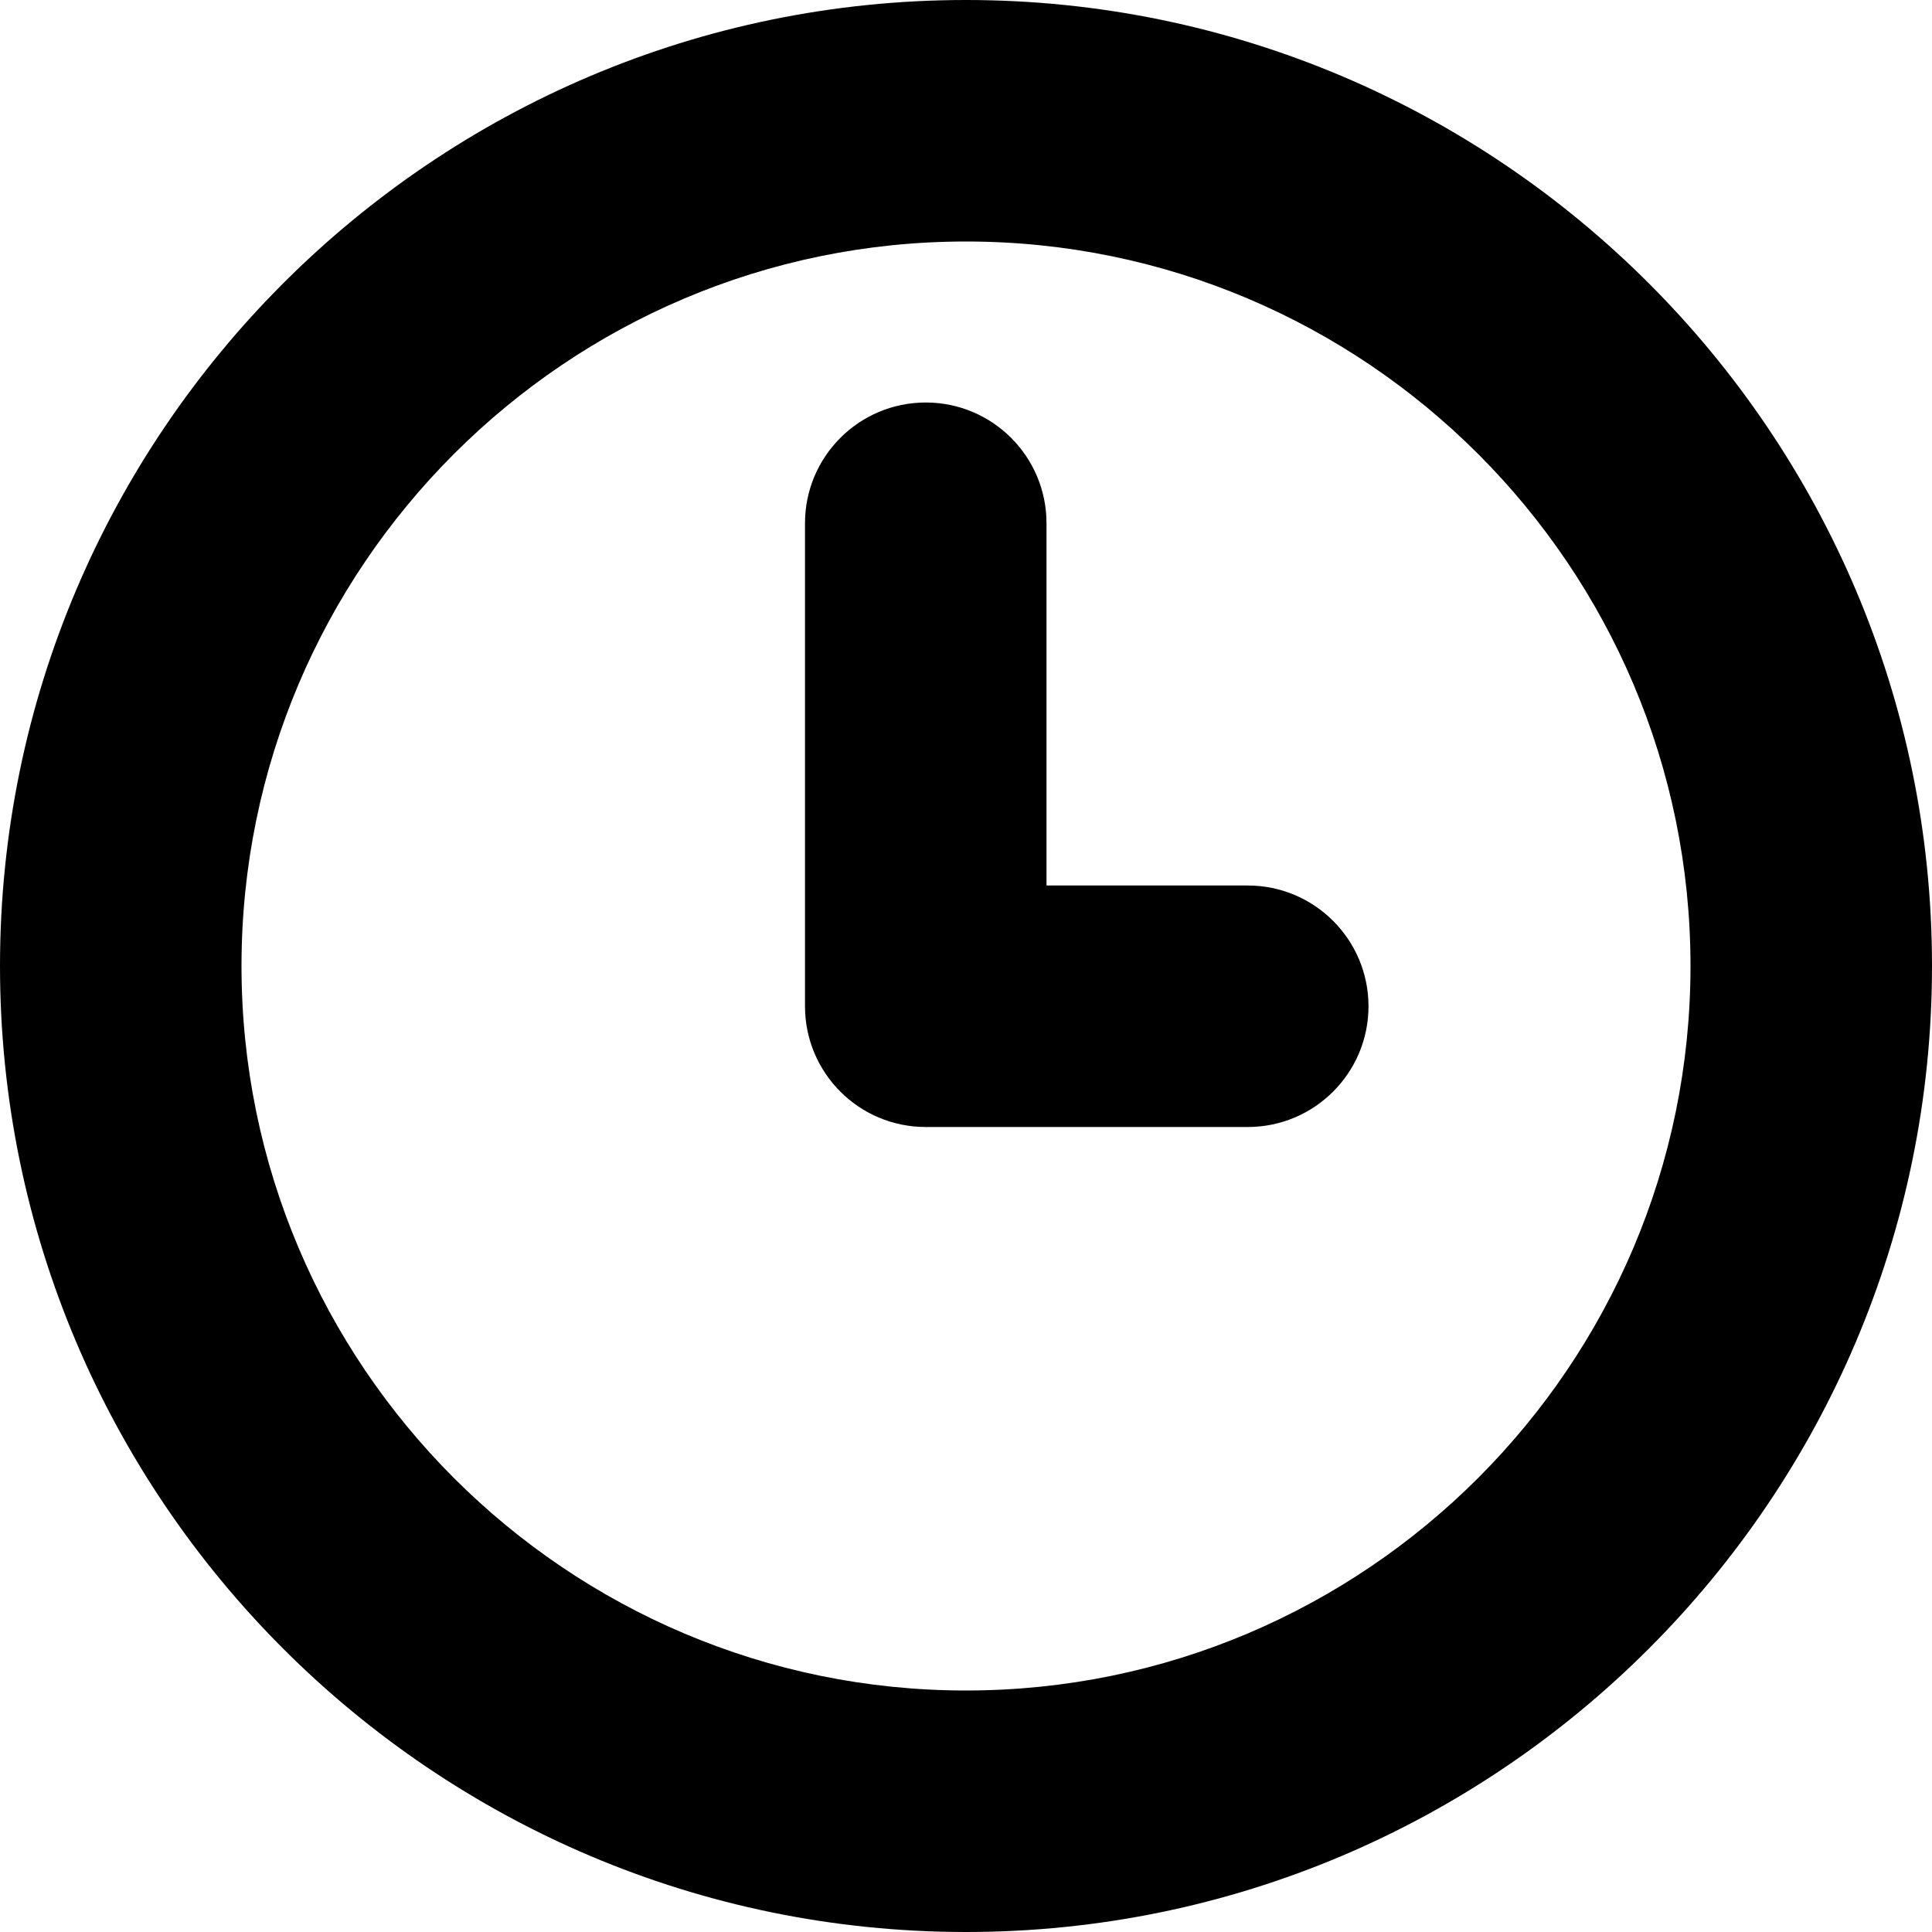
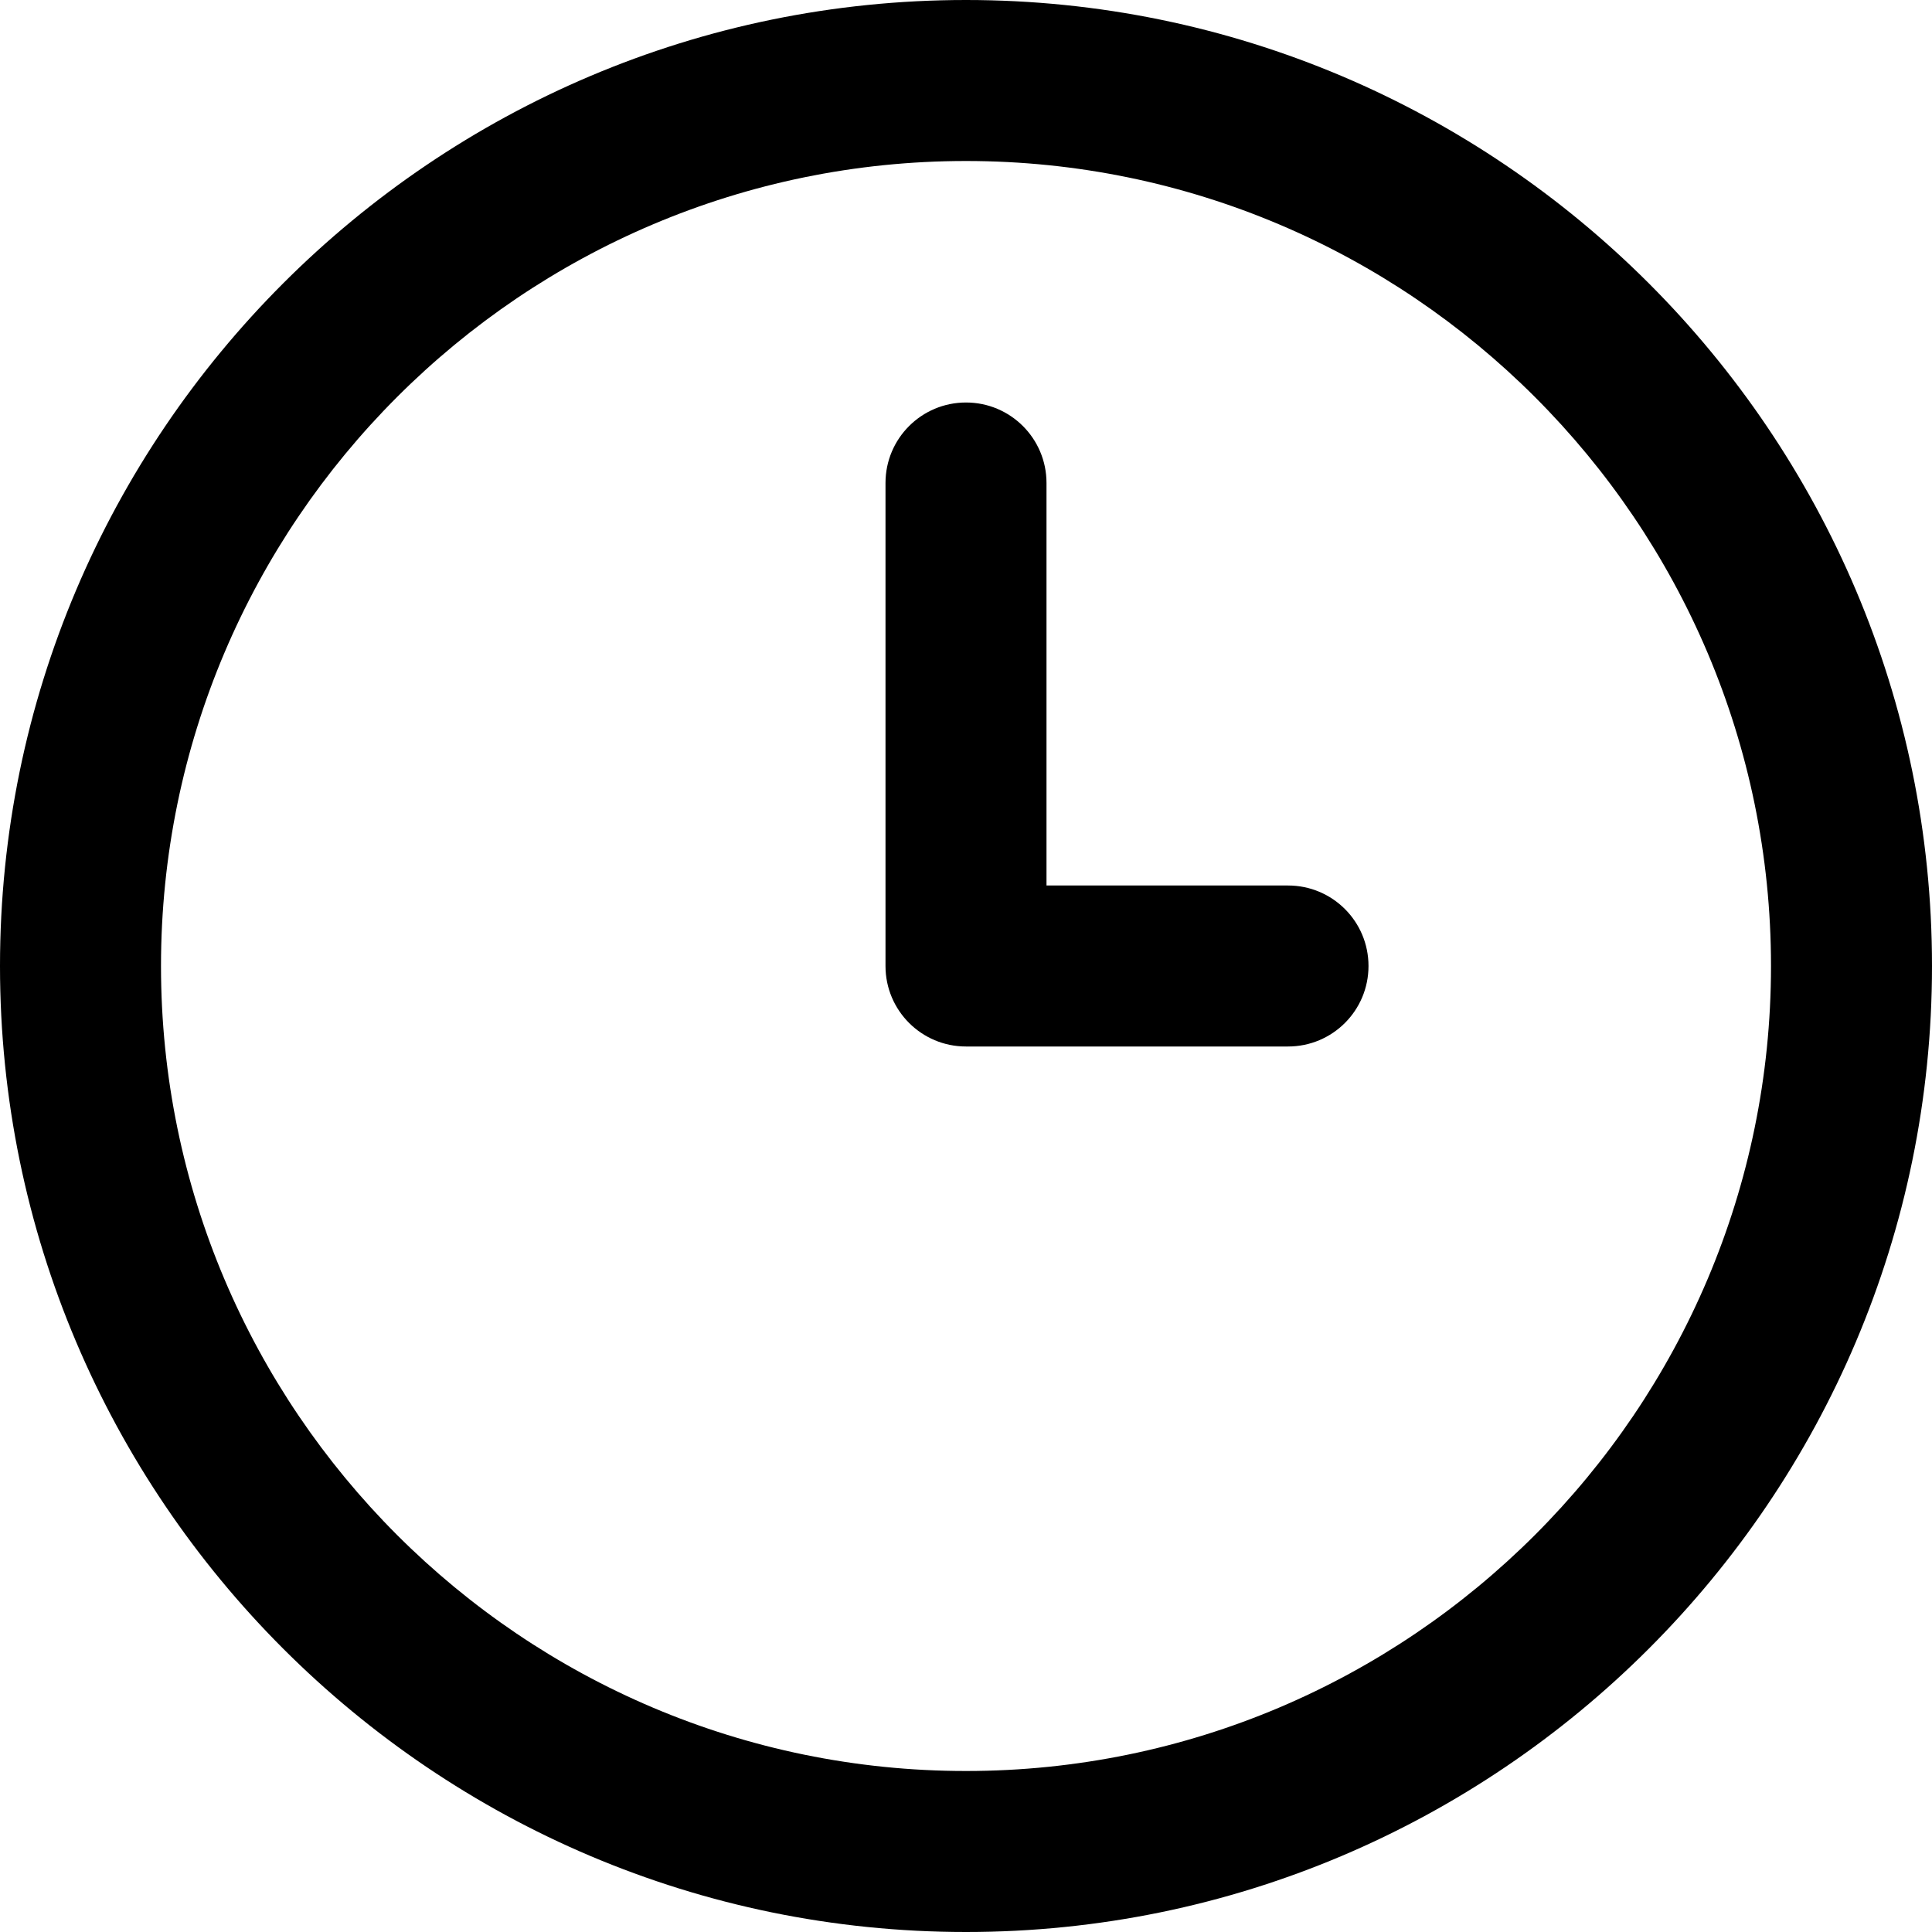
<svg xmlns="http://www.w3.org/2000/svg" id="Layer_1" data-name="Layer 1" viewBox="0 0 24 24" width="512" height="512">
-   <path d="M12,24C5.383,24,0,18.617,0,12S5.383,0,12,0s12,5.383,12,12-5.383,12-12,12Zm0-21C7.038,3,3,7.037,3,12s4.038,9,9,9,9-4.037,9-9S16.963,3,12,3Zm5,9.5c0-.828-.672-1.5-1.5-1.5h-2.5V6.5c0-.828-.671-1.5-1.5-1.5s-1.5,.672-1.5,1.5v6c0,.828,.671,1.5,1.5,1.5h4c.828,0,1.5-.672,1.5-1.5Z" />
+   <path d="M12,24C5.383,24,0,18.617,0,12S5.383,0,12,0s12,5.383,12,12-5.383,12-12,12Zm0-22C6.486,2,2,6.486,2,12s4.486,10,10,10,10-4.486,10-10S17.514,2,12,2Zm5,10c0-.553-.447-1-1-1h-3V6c0-.553-.448-1-1-1s-1,.447-1,1v6c0,.553,.448,1,1,1h4c.553,0,1-.447,1-1Z" />
</svg>
